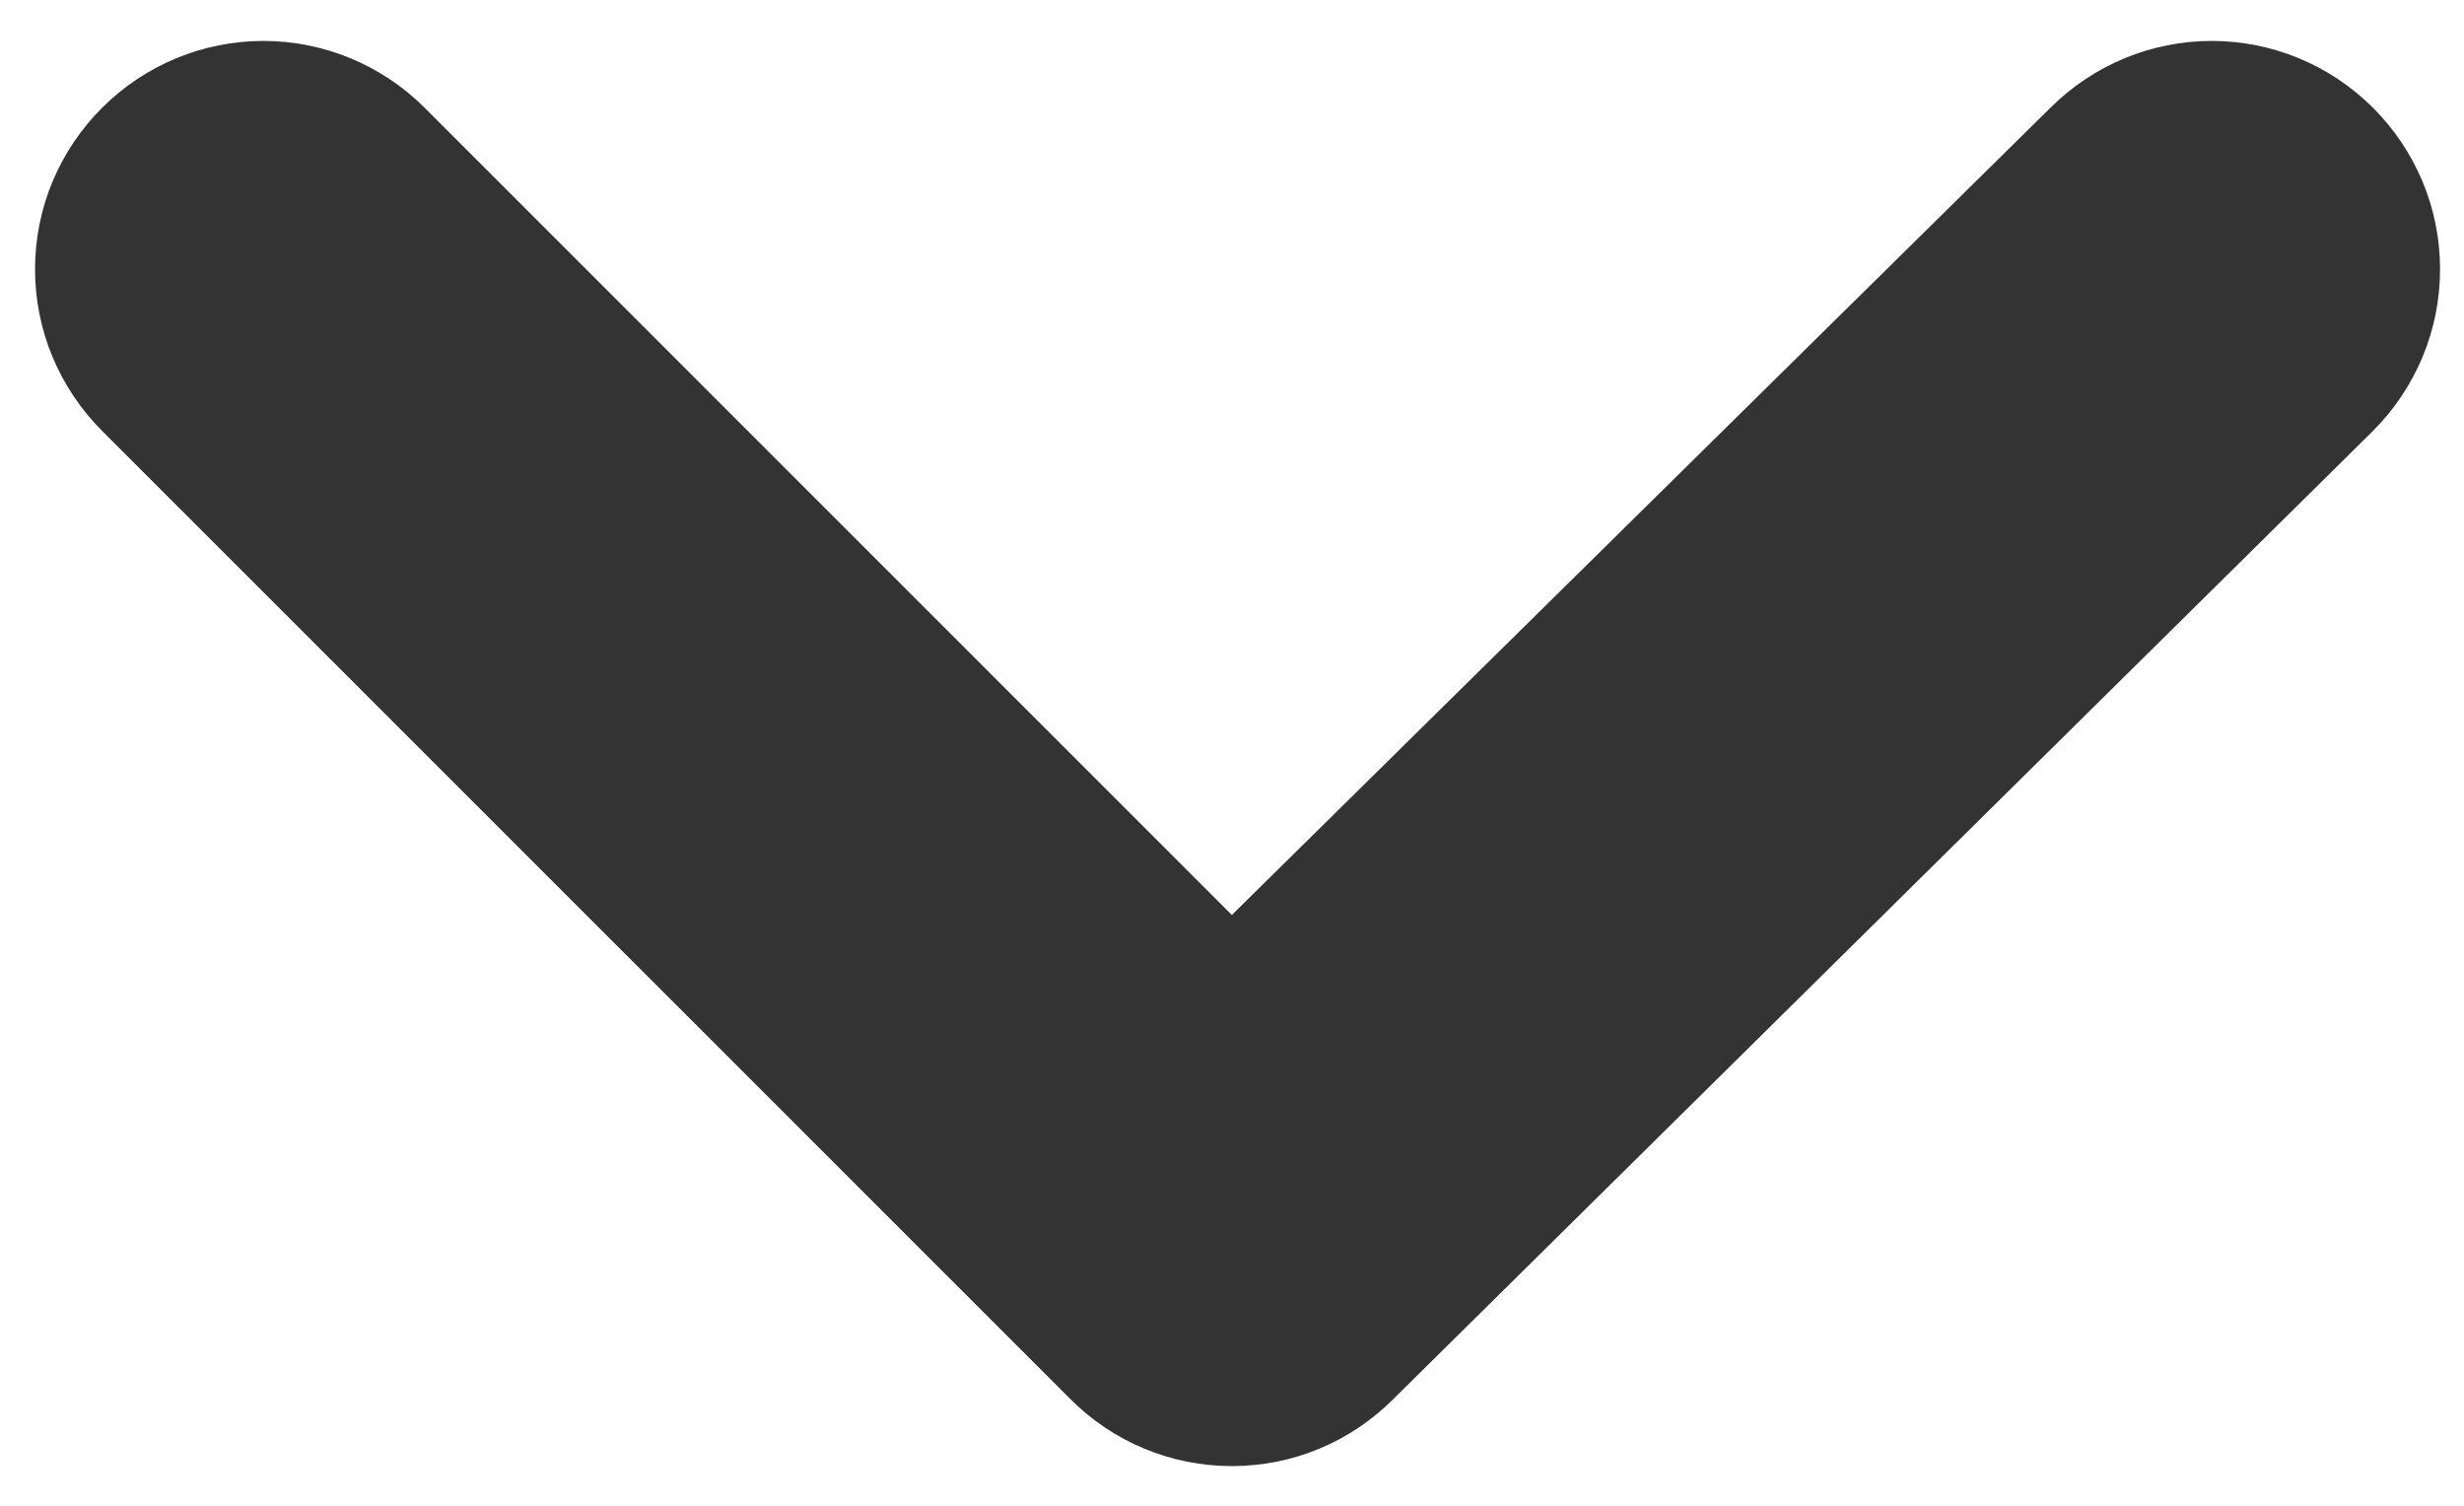
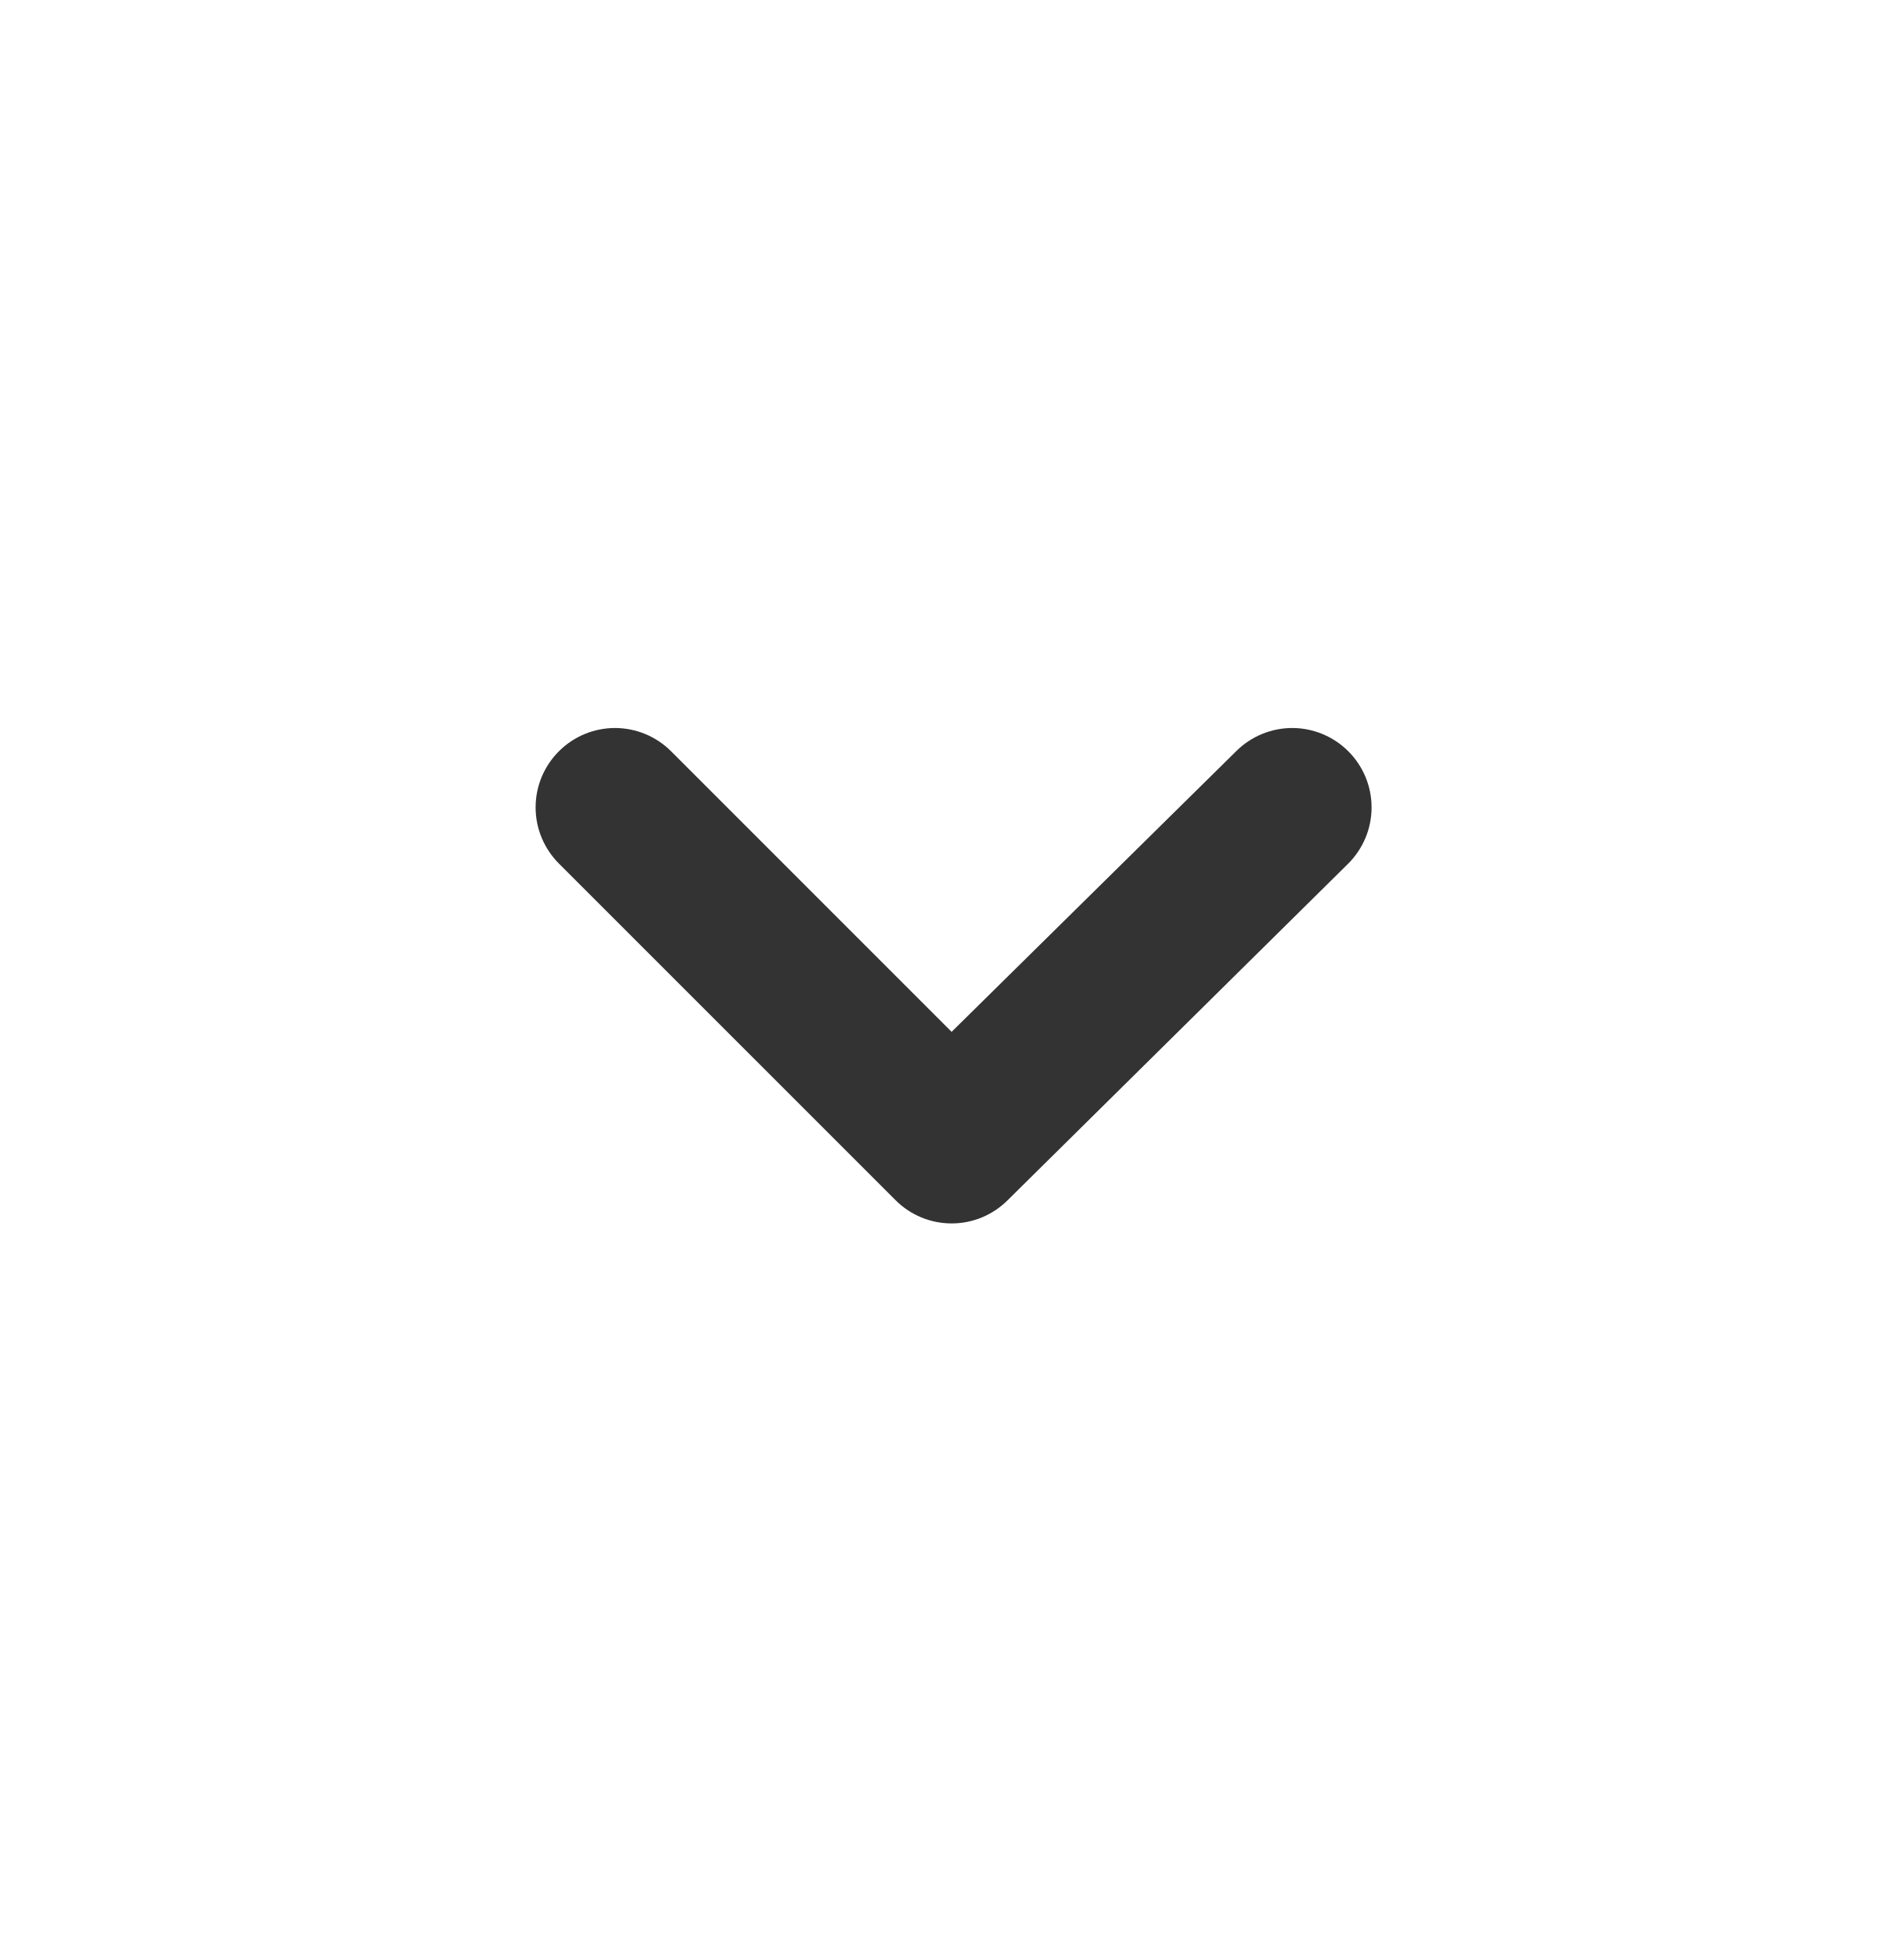
- <svg xmlns="http://www.w3.org/2000/svg" width="18" height="11" viewBox="0 0 18 11" fill="none">
-   <path d="M17.332 0.784C17.02 0.474 16.598 0.299 16.157 0.299C15.717 0.299 15.294 0.474 14.982 0.784L8.999 6.684L3.099 0.784C2.787 0.474 2.364 0.299 1.924 0.299C1.484 0.299 1.061 0.474 0.749 0.784C0.593 0.939 0.469 1.123 0.384 1.326C0.299 1.529 0.256 1.747 0.256 1.967C0.256 2.187 0.299 2.405 0.384 2.608C0.469 2.811 0.593 2.996 0.749 3.151L7.816 10.217C7.97 10.373 8.155 10.498 8.358 10.582C8.561 10.667 8.779 10.71 8.999 10.71C9.219 10.71 9.437 10.667 9.64 10.582C9.843 10.498 10.027 10.373 10.182 10.217L17.332 3.151C17.488 2.996 17.612 2.811 17.697 2.608C17.782 2.405 17.825 2.187 17.825 1.967C17.825 1.747 17.782 1.529 17.697 1.326C17.612 1.123 17.488 0.939 17.332 0.784Z" fill="#333333" />
+ <svg xmlns="http://www.w3.org/2000/svg" width="40" height="41" viewBox="0 0 40 41" fill="none">
+   <path d="M28.333 15.784C28.021 15.474 27.599 15.299 27.158 15.299C26.718 15.299 26.295 15.474 25.983 15.784L20 21.684L14.1 15.784C13.788 15.474 13.365 15.299 12.925 15.299C12.485 15.299 12.062 15.474 11.75 15.784C11.594 15.939 11.47 16.123 11.385 16.326C11.3 16.529 11.257 16.747 11.257 16.967C11.257 17.187 11.3 17.405 11.385 17.608C11.47 17.811 11.594 17.996 11.75 18.151L18.817 25.217C18.971 25.373 19.156 25.497 19.359 25.582C19.562 25.667 19.78 25.71 20 25.71C20.22 25.71 20.438 25.667 20.641 25.582C20.844 25.497 21.028 25.373 21.183 25.217L28.333 18.151C28.489 17.996 28.613 17.811 28.698 17.608C28.783 17.405 28.826 17.187 28.826 16.967C28.826 16.747 28.783 16.529 28.698 16.326C28.613 16.123 28.489 15.939 28.333 15.784Z" fill="#333333" />
</svg>
